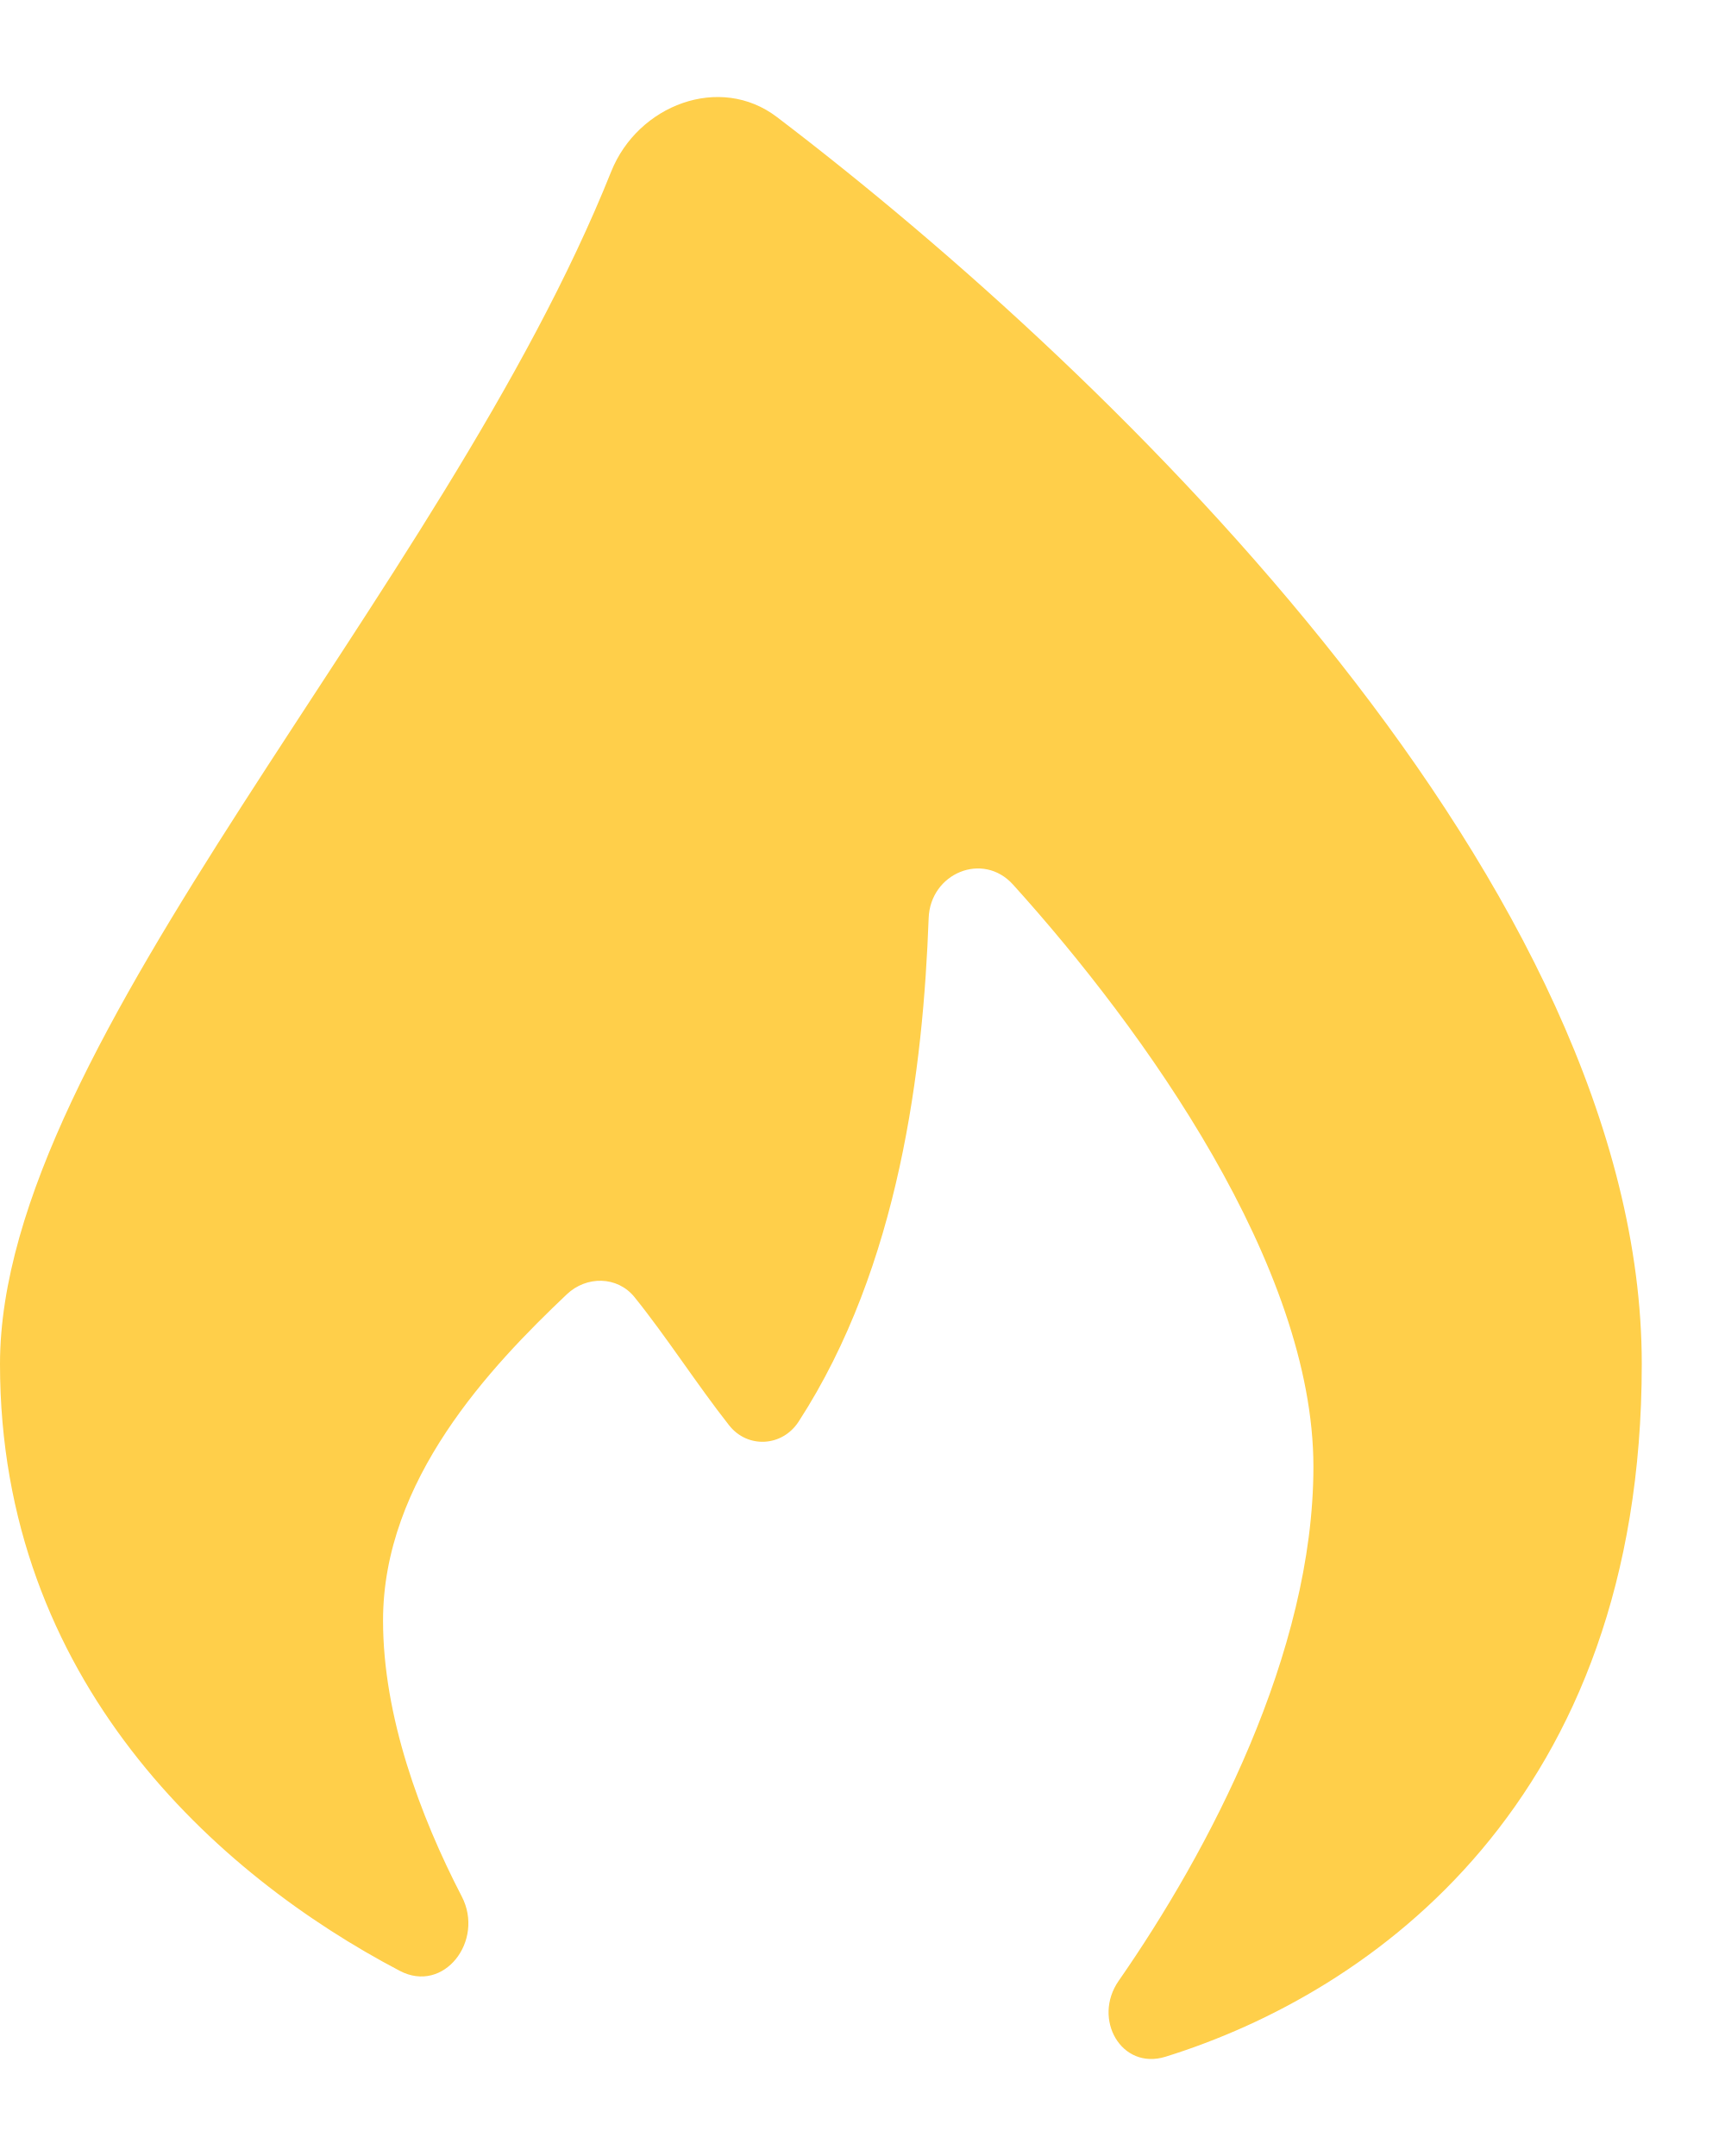
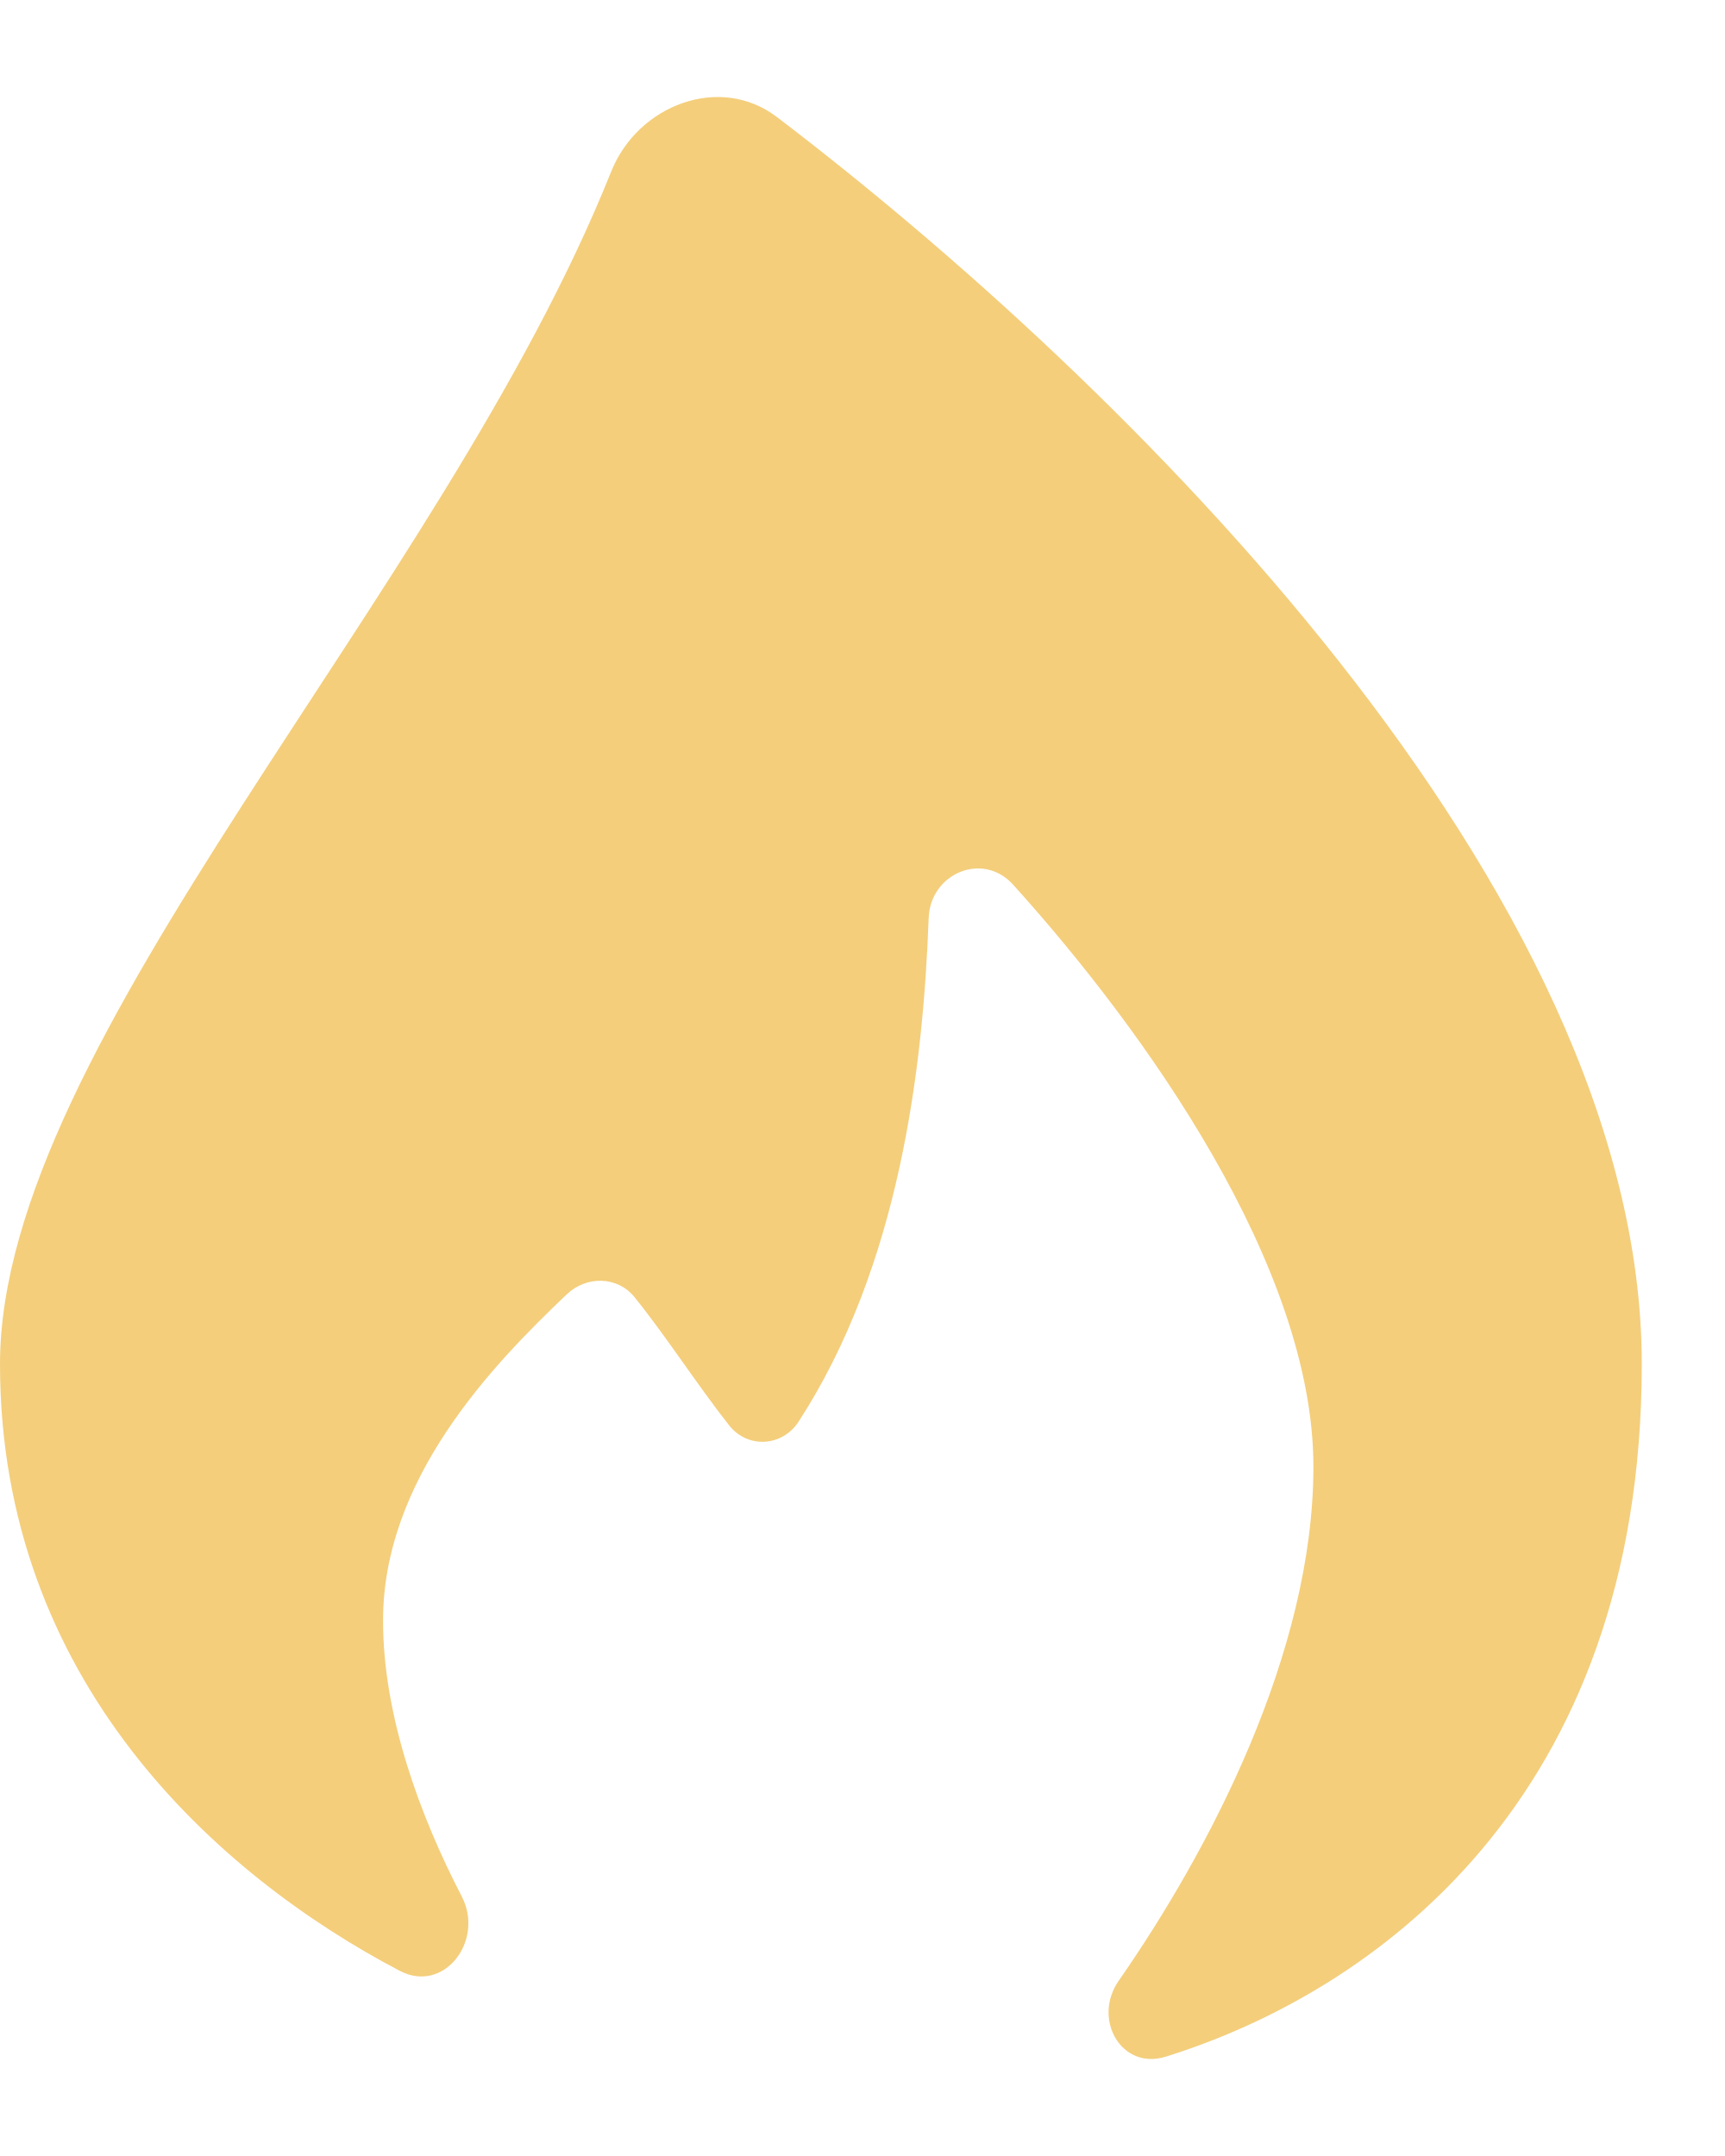
<svg xmlns="http://www.w3.org/2000/svg" width="20" height="25" viewBox="0 0 20 25" fill="none">
-   <path d="M19.035 15.817C19.035 20.879 15.92 23.1 13.513 23.849C13 24.008 12.663 23.41 12.97 22.969C14.017 21.463 15.228 19.167 15.228 17.007C15.228 14.686 13.272 11.947 11.745 10.257C11.395 9.87 10.786 10.126 10.767 10.646C10.704 12.371 10.432 14.677 9.259 16.485C9.07 16.776 8.669 16.8 8.454 16.528C8.088 16.064 7.721 15.492 7.355 15.039C7.157 14.796 6.8 14.792 6.572 15.008C5.685 15.849 4.441 17.16 4.441 18.791C4.441 19.898 4.87 21.057 5.354 21.991C5.62 22.504 5.147 23.122 4.635 22.853C2.514 21.74 0 19.486 0 15.817C0 12.074 5.128 6.889 7.086 1.99C7.395 1.217 8.347 0.853 9.009 1.358C13.02 4.413 19.035 10.319 19.035 15.817Z" fill="#FFCF4A" />
+   <path d="M19.035 15.817C19.035 20.879 15.92 23.1 13.513 23.849C13 24.008 12.663 23.41 12.97 22.969C14.017 21.463 15.228 19.167 15.228 17.007C15.228 14.686 13.272 11.947 11.745 10.257C11.395 9.87 10.786 10.126 10.767 10.646C10.704 12.371 10.432 14.677 9.259 16.485C9.07 16.776 8.669 16.8 8.454 16.528C8.088 16.064 7.721 15.492 7.355 15.039C7.157 14.796 6.8 14.792 6.572 15.008C5.685 15.849 4.441 17.16 4.441 18.791C4.441 19.898 4.87 21.057 5.354 21.991C5.62 22.504 5.147 23.122 4.635 22.853C2.514 21.74 0 19.486 0 15.817C0 12.074 5.128 6.889 7.086 1.99C7.395 1.217 8.347 0.853 9.009 1.358C13.02 4.413 19.035 10.319 19.035 15.817Z" fill="#F4CE7B" />
</svg>
